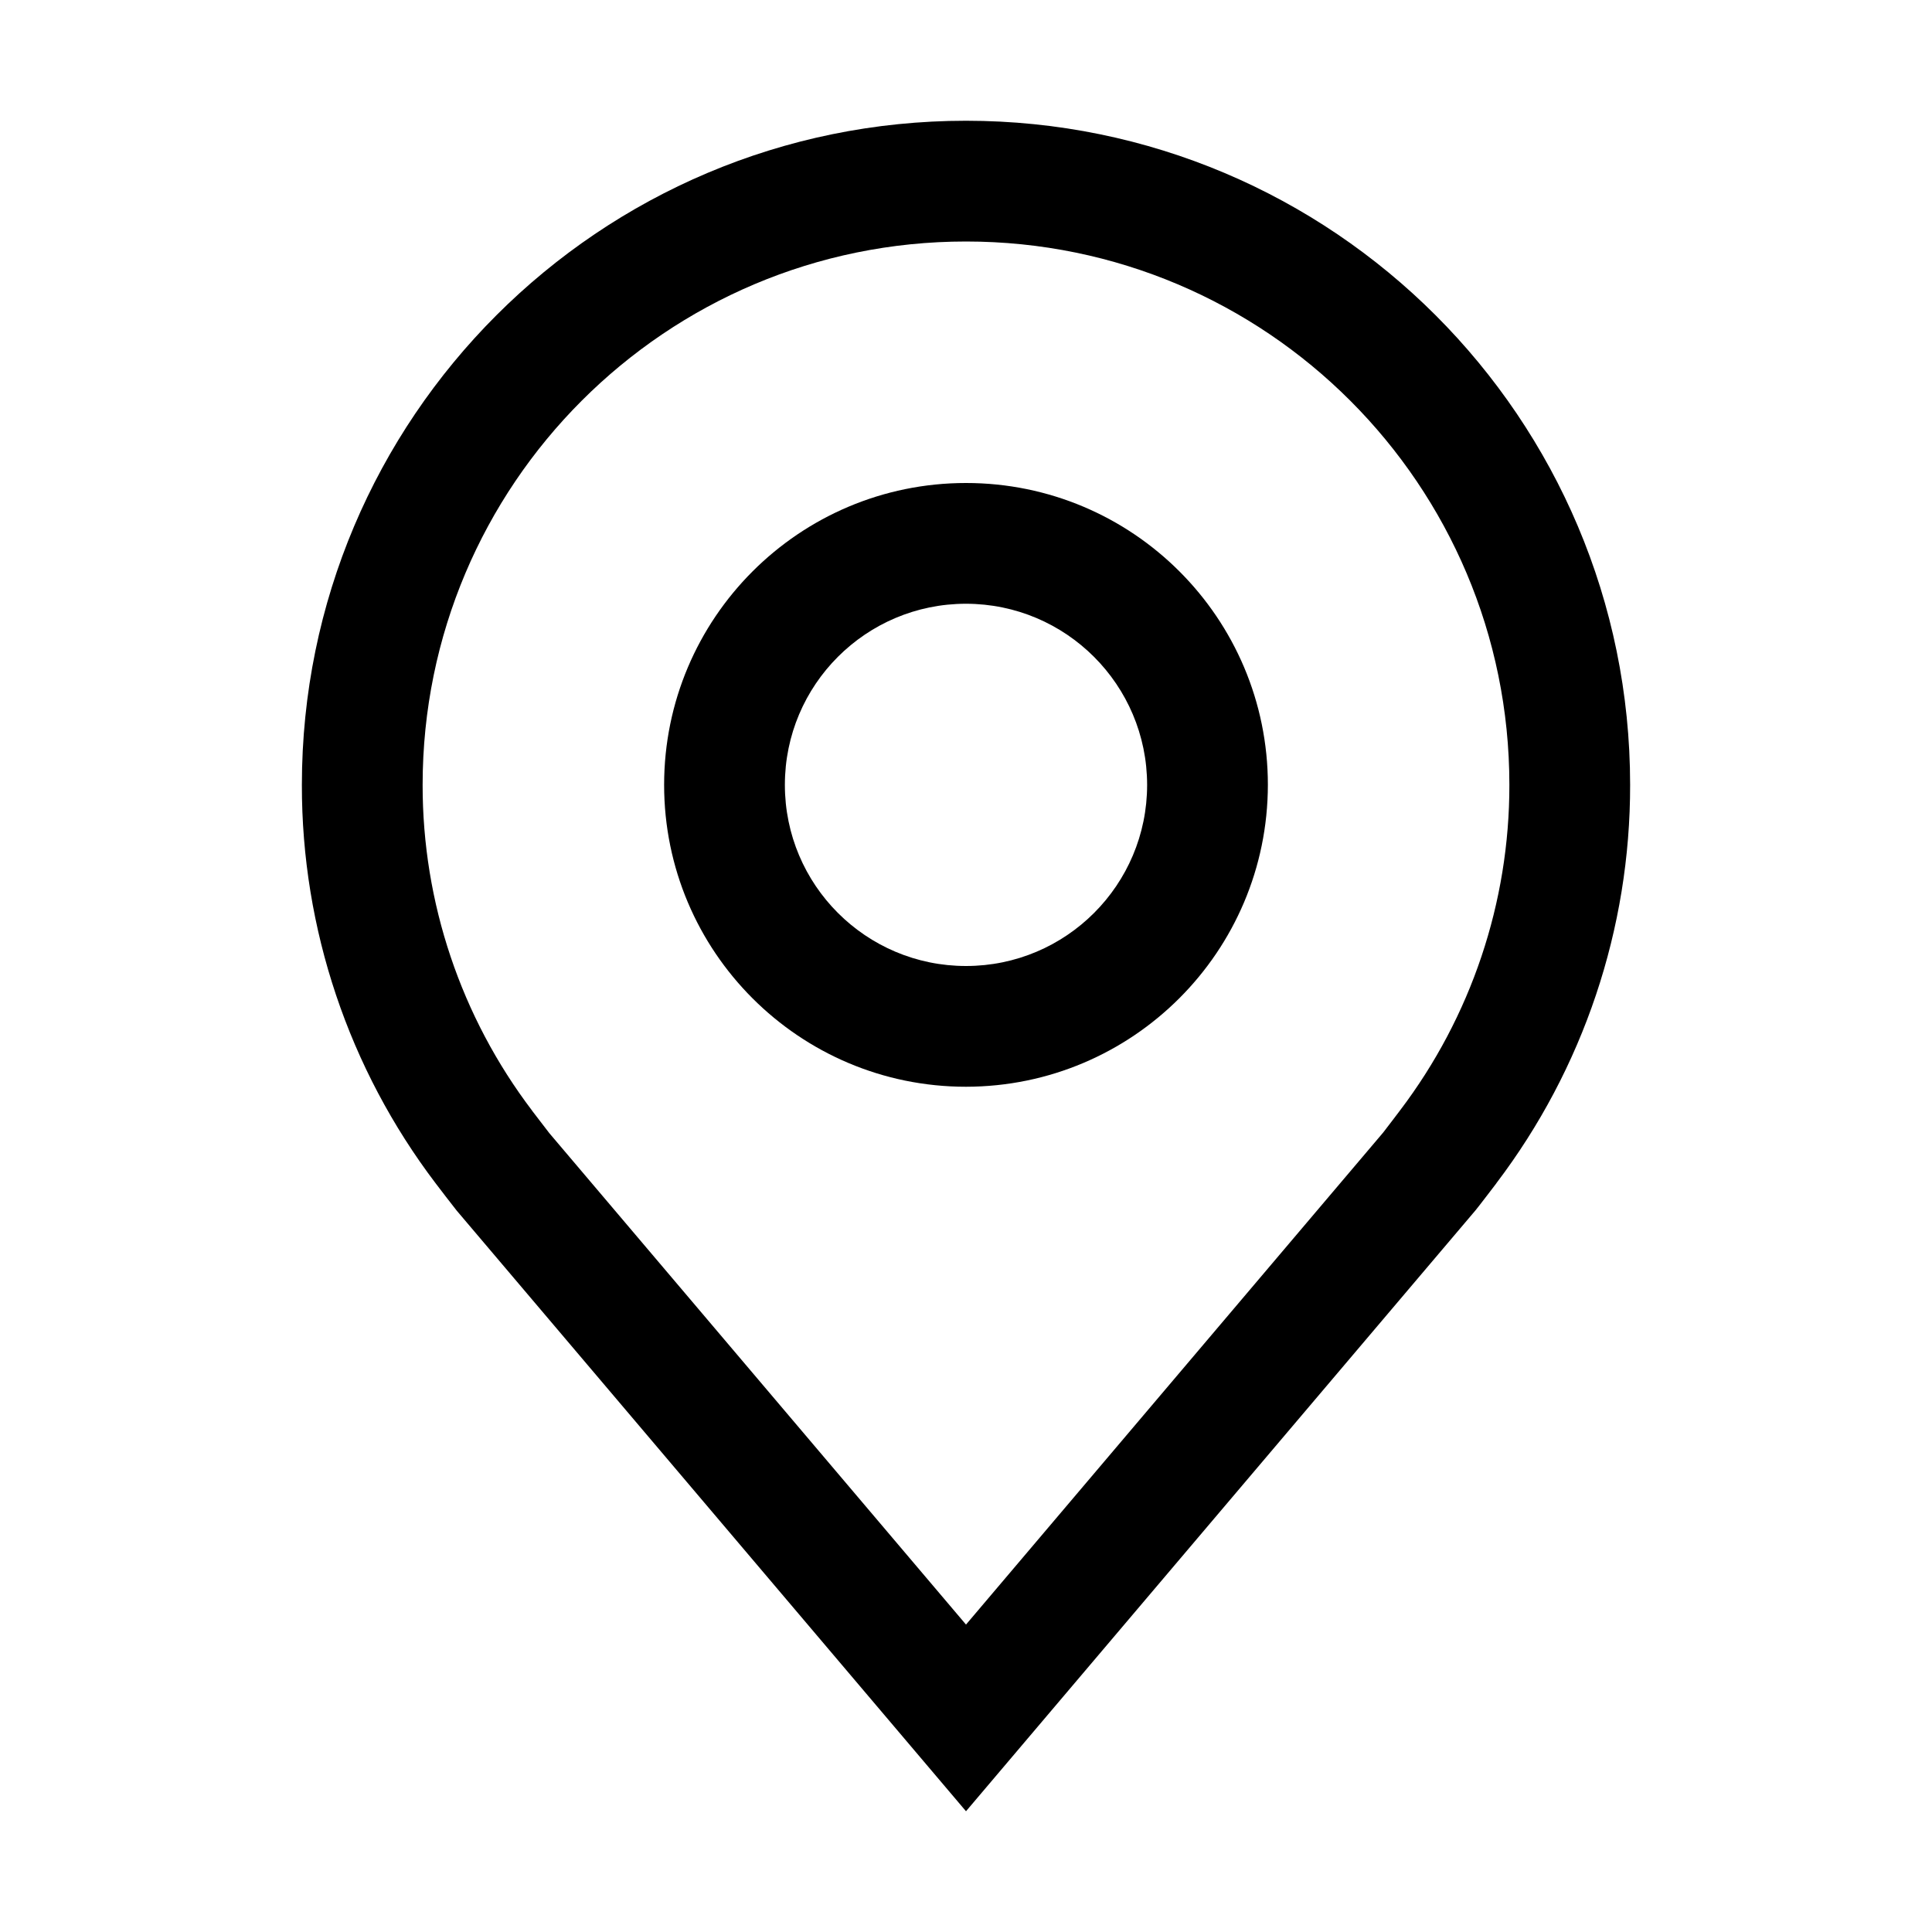
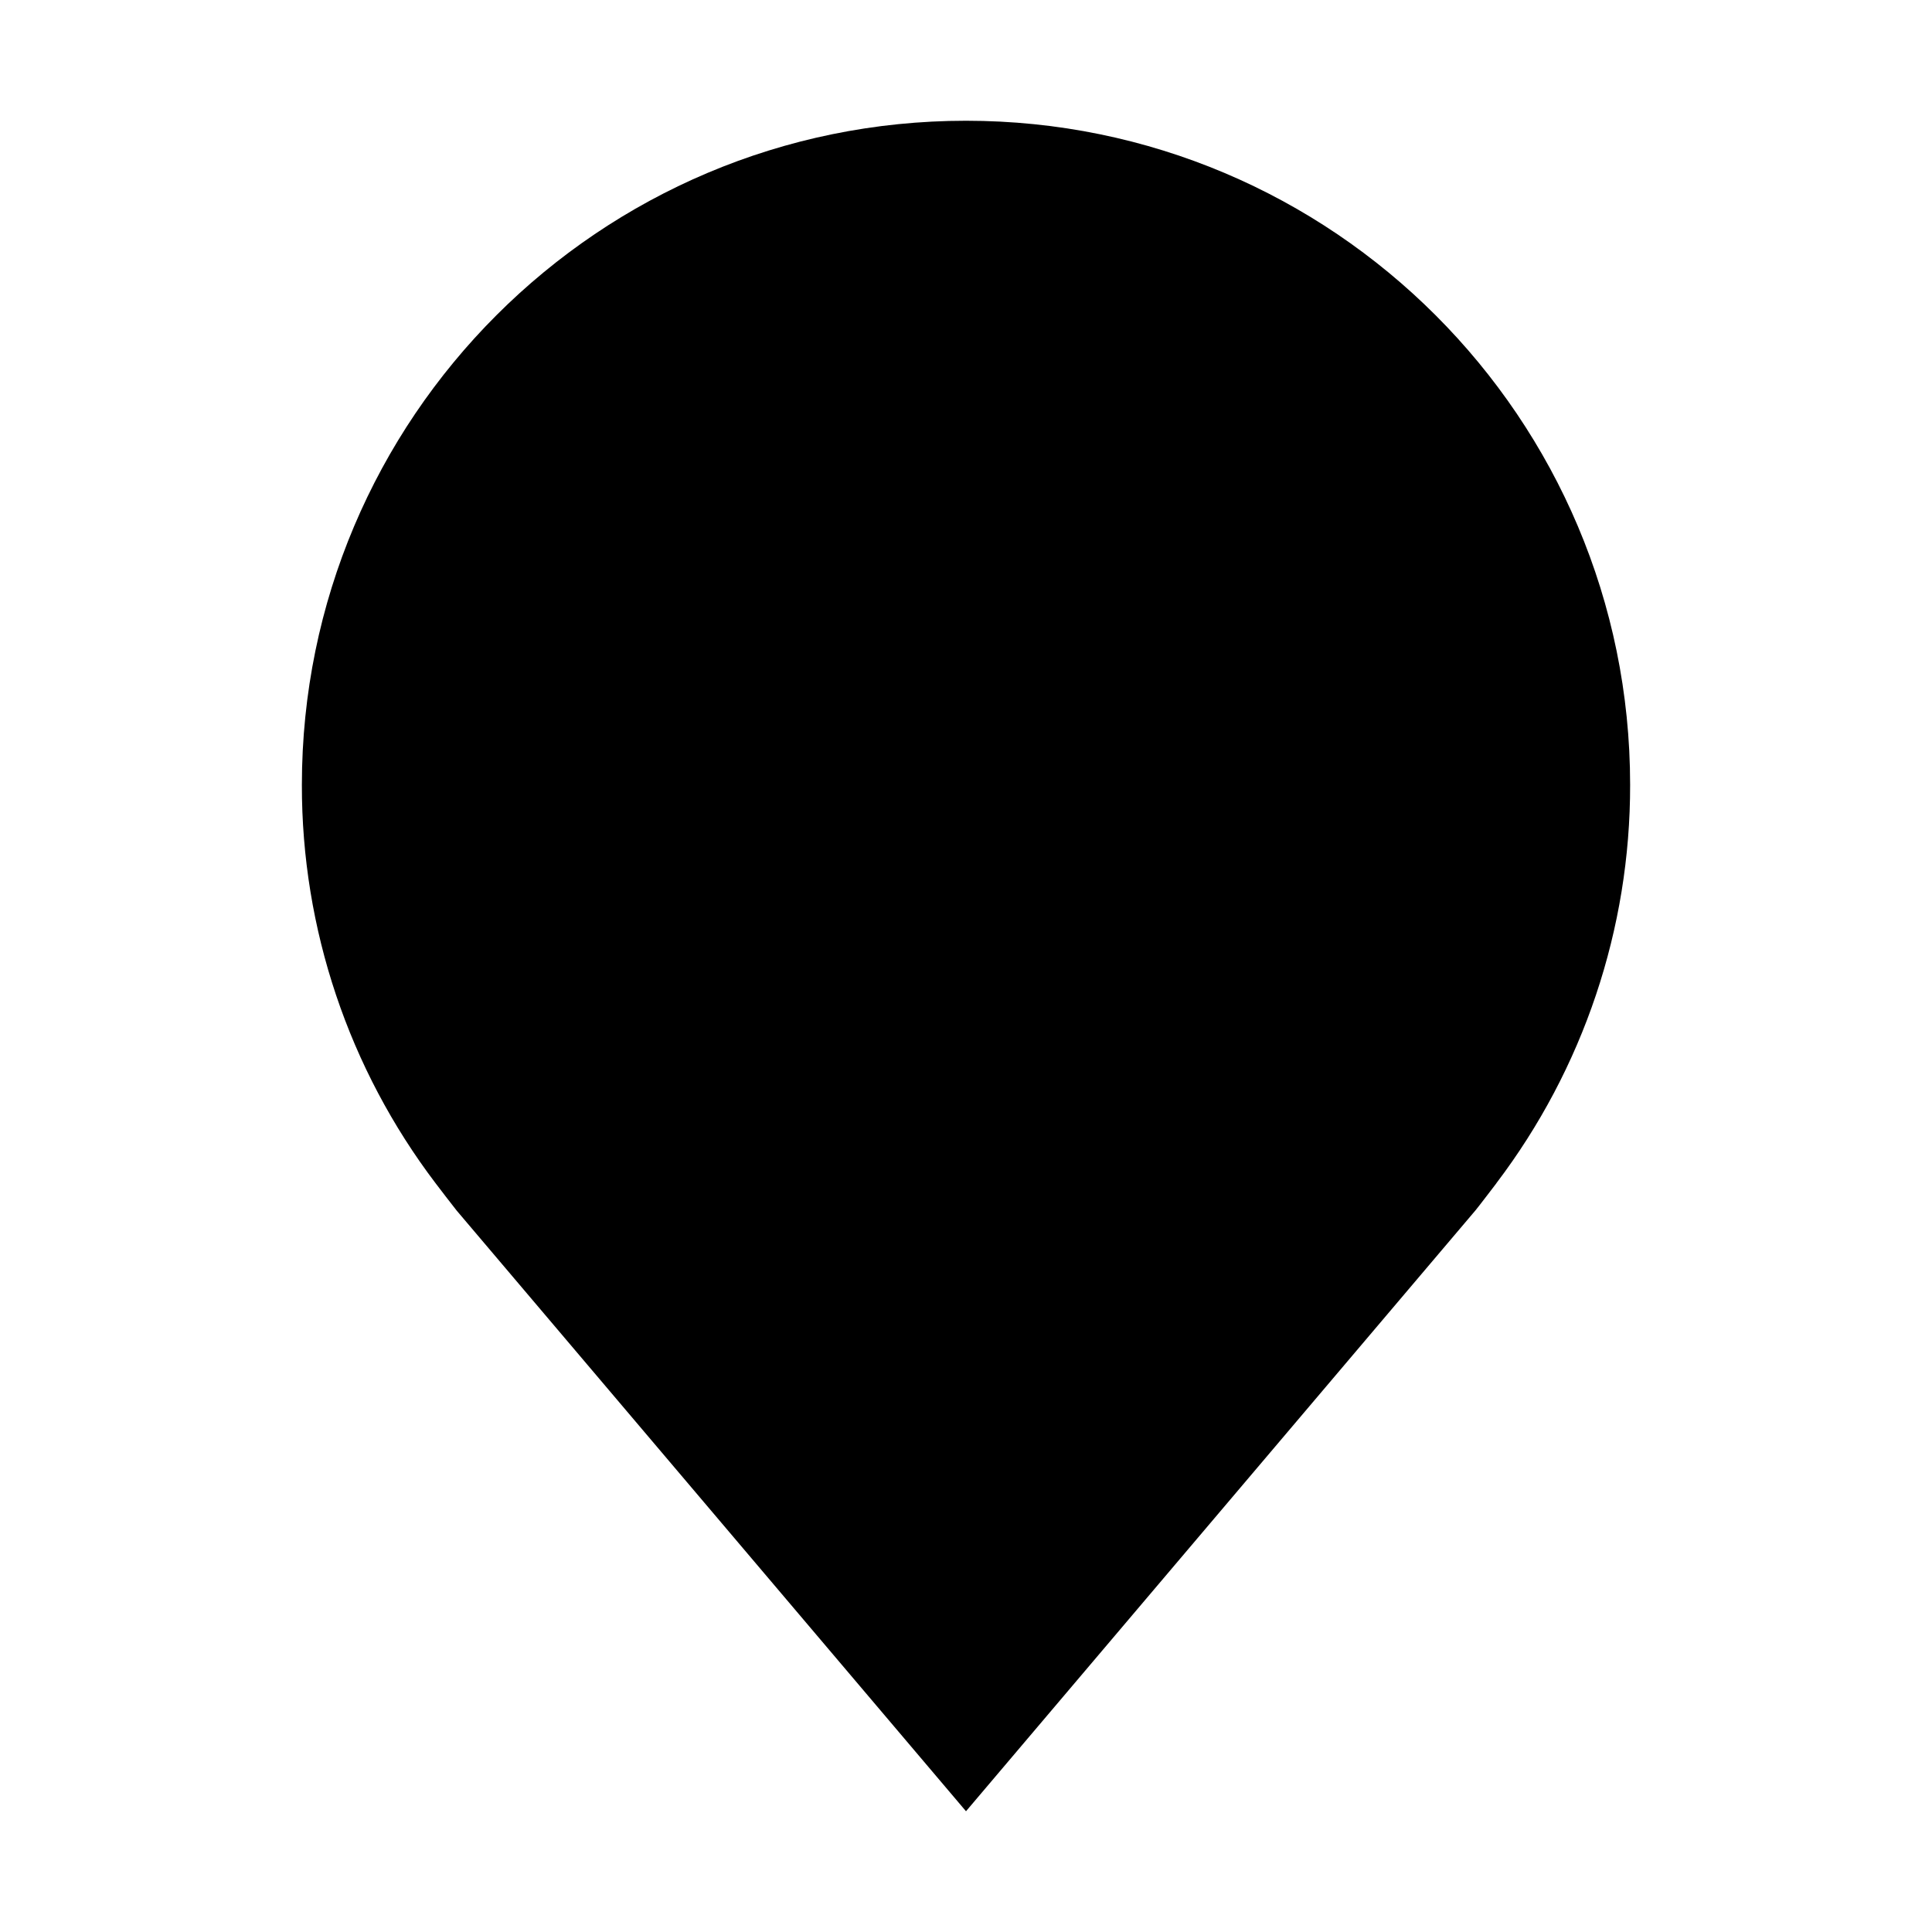
<svg xmlns="http://www.w3.org/2000/svg" width="1em" height="1em" viewBox="0 0 32 32">
  <path fill="currentColor" d="M16 18a5 5 0 1 1 5-5a5.006 5.006 0 0 1-5 5Zm0-8a3 3 0 1 0 3 3a3.003 3.003 0 0 0-3-3Z" />
-   <path fill="currentColor" d="m16 30l-8.436-9.949a35.076 35.076 0 0 1-.348-.451A10.889 10.889 0 0 1 5 13a11 11 0 0 1 22 0a10.884 10.884 0 0 1-2.215 6.597l-.001.003s-.3.394-.345.447ZM8.812 18.395c.002 0 .234.308.287.374L16 26.908l6.91-8.15c.044-.055.278-.365.279-.366A8.901 8.901 0 0 0 25 13a9 9 0 1 0-18 0a8.905 8.905 0 0 0 1.813 5.395Z" />
+   <path fill="currentColor" d="m16 30l-8.436-9.949a35.076 35.076 0 0 1-.348-.451A10.889 10.889 0 0 1 5 13a11 11 0 0 1 22 0a10.884 10.884 0 0 1-2.215 6.597l-.001.003s-.3.394-.345.447ZM8.812 18.395c.002 0.234.308.287.374L16 26.908l6.91-8.15c.044-.055.278-.365.279-.366A8.901 8.901 0 0 0 25 13a9 9 0 1 0-18 0a8.905 8.905 0 0 0 1.813 5.395Z" />
</svg>
